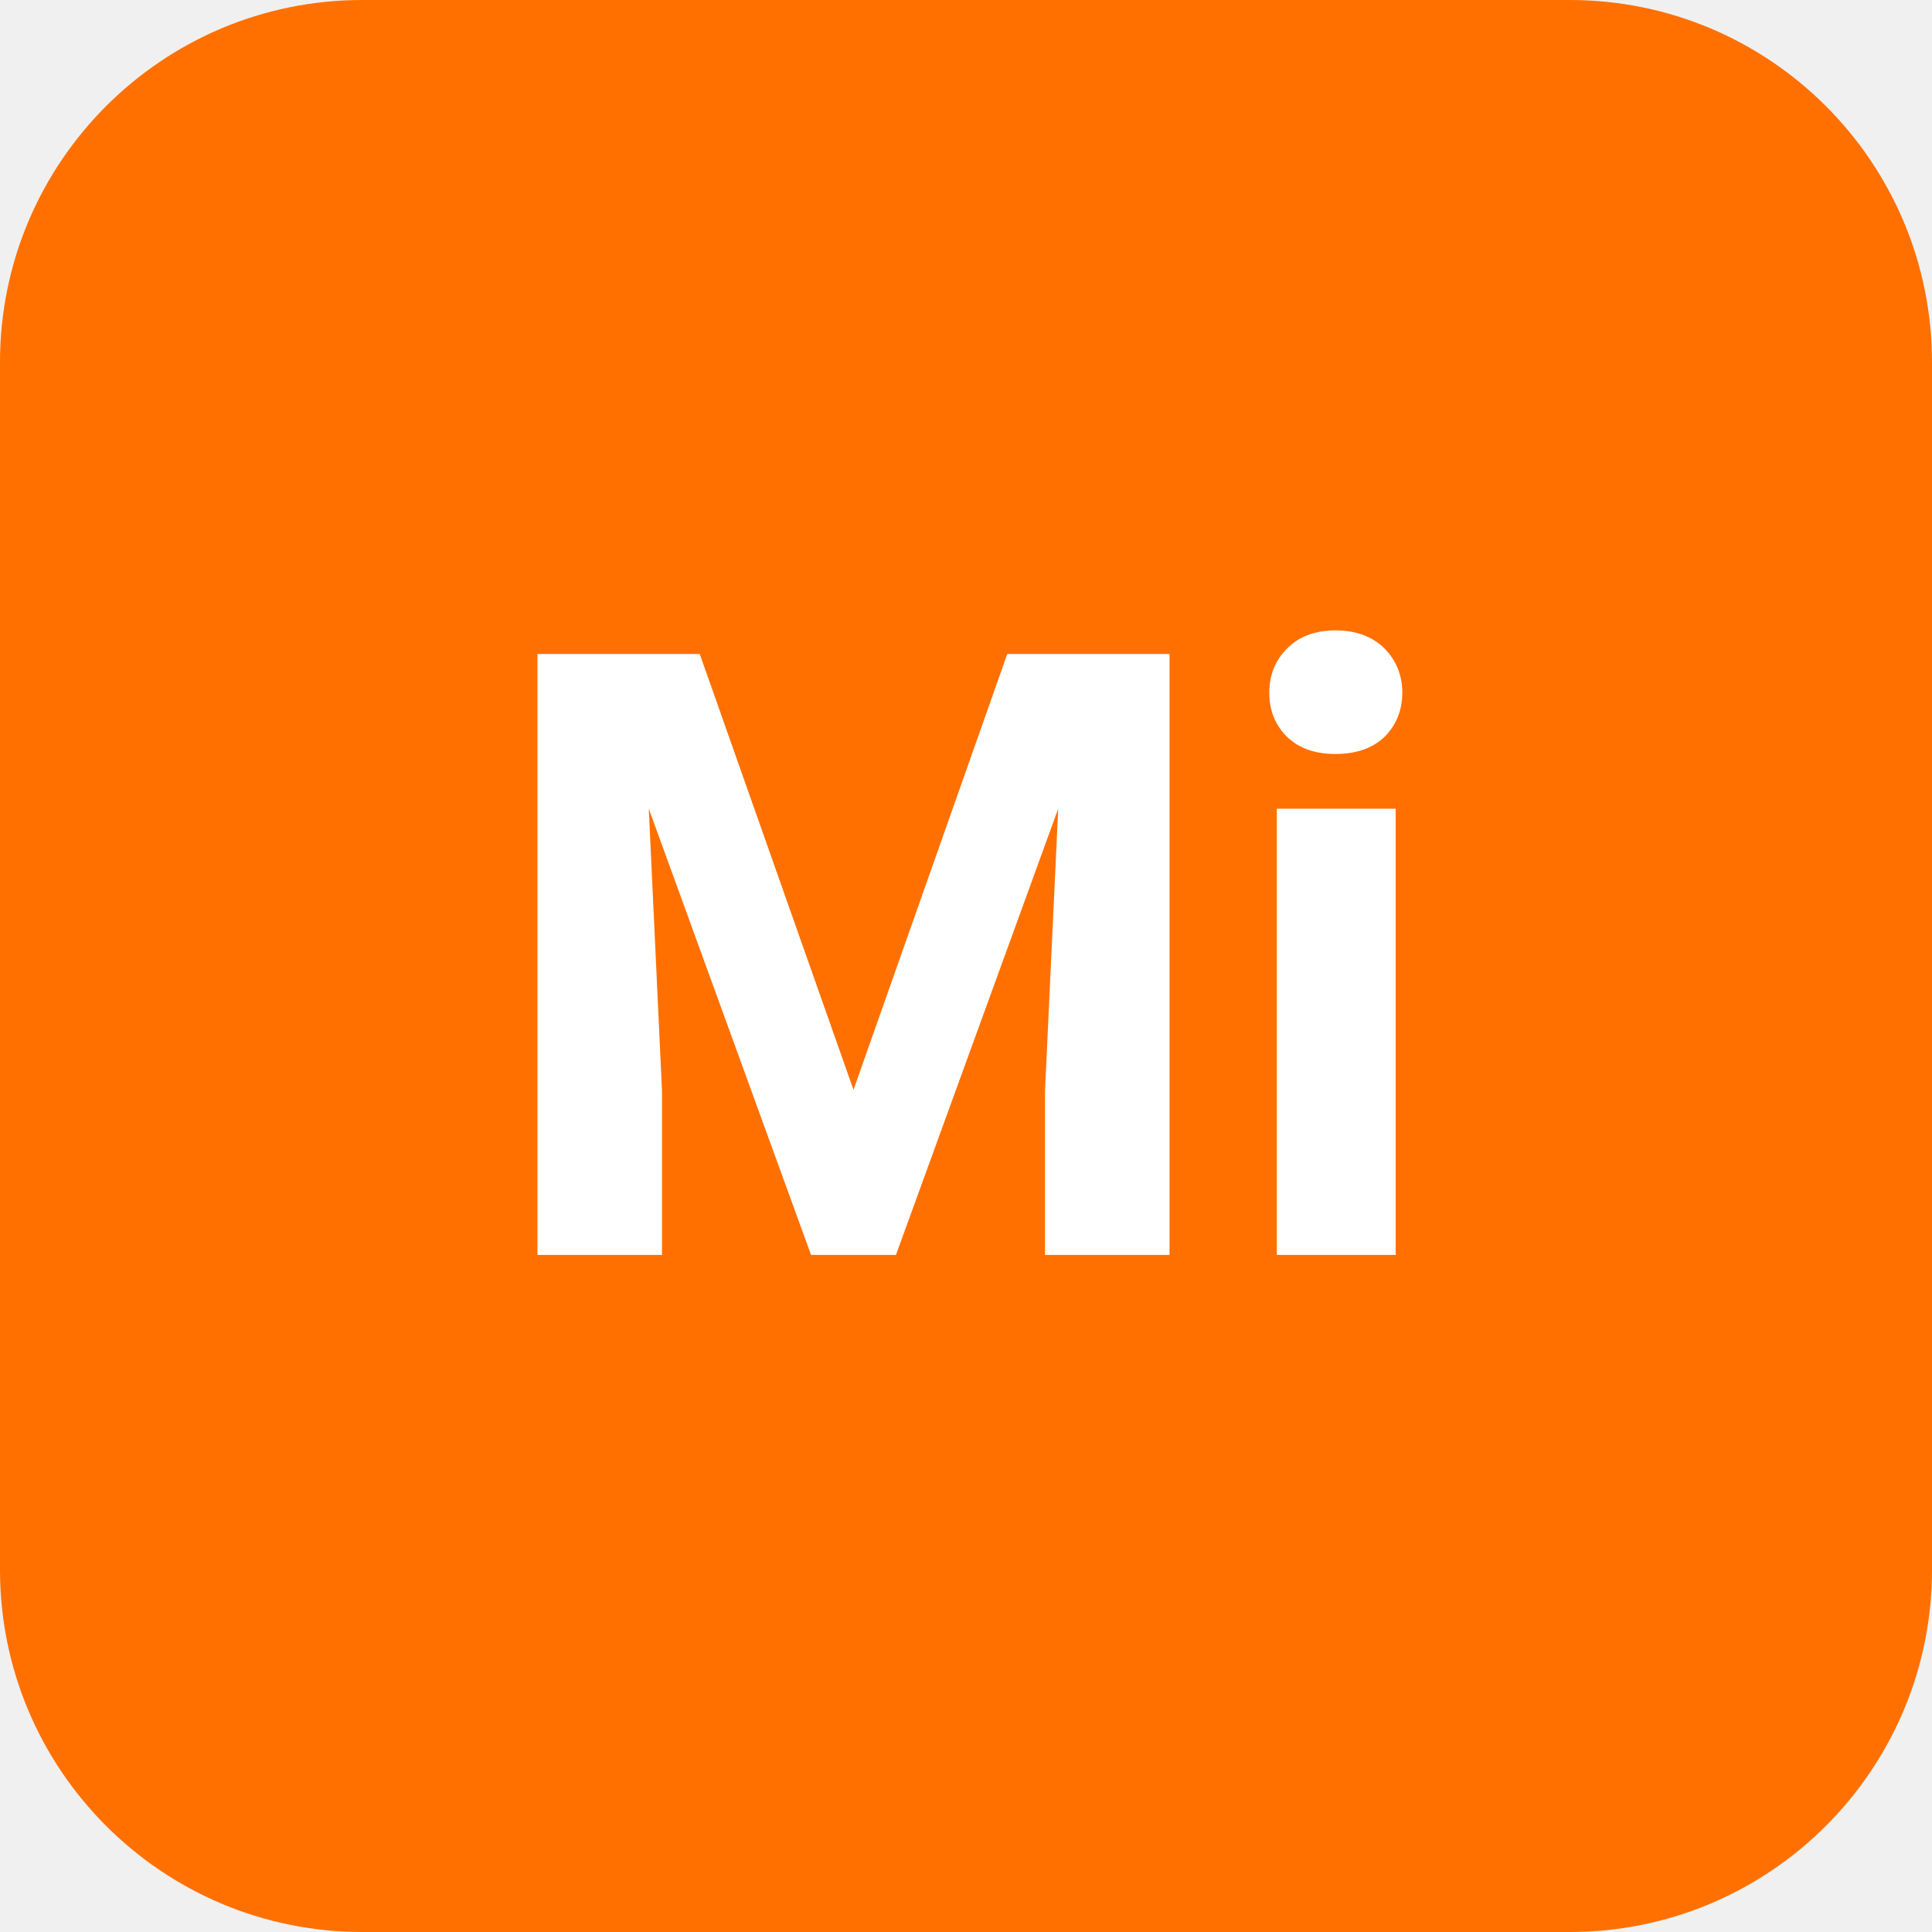
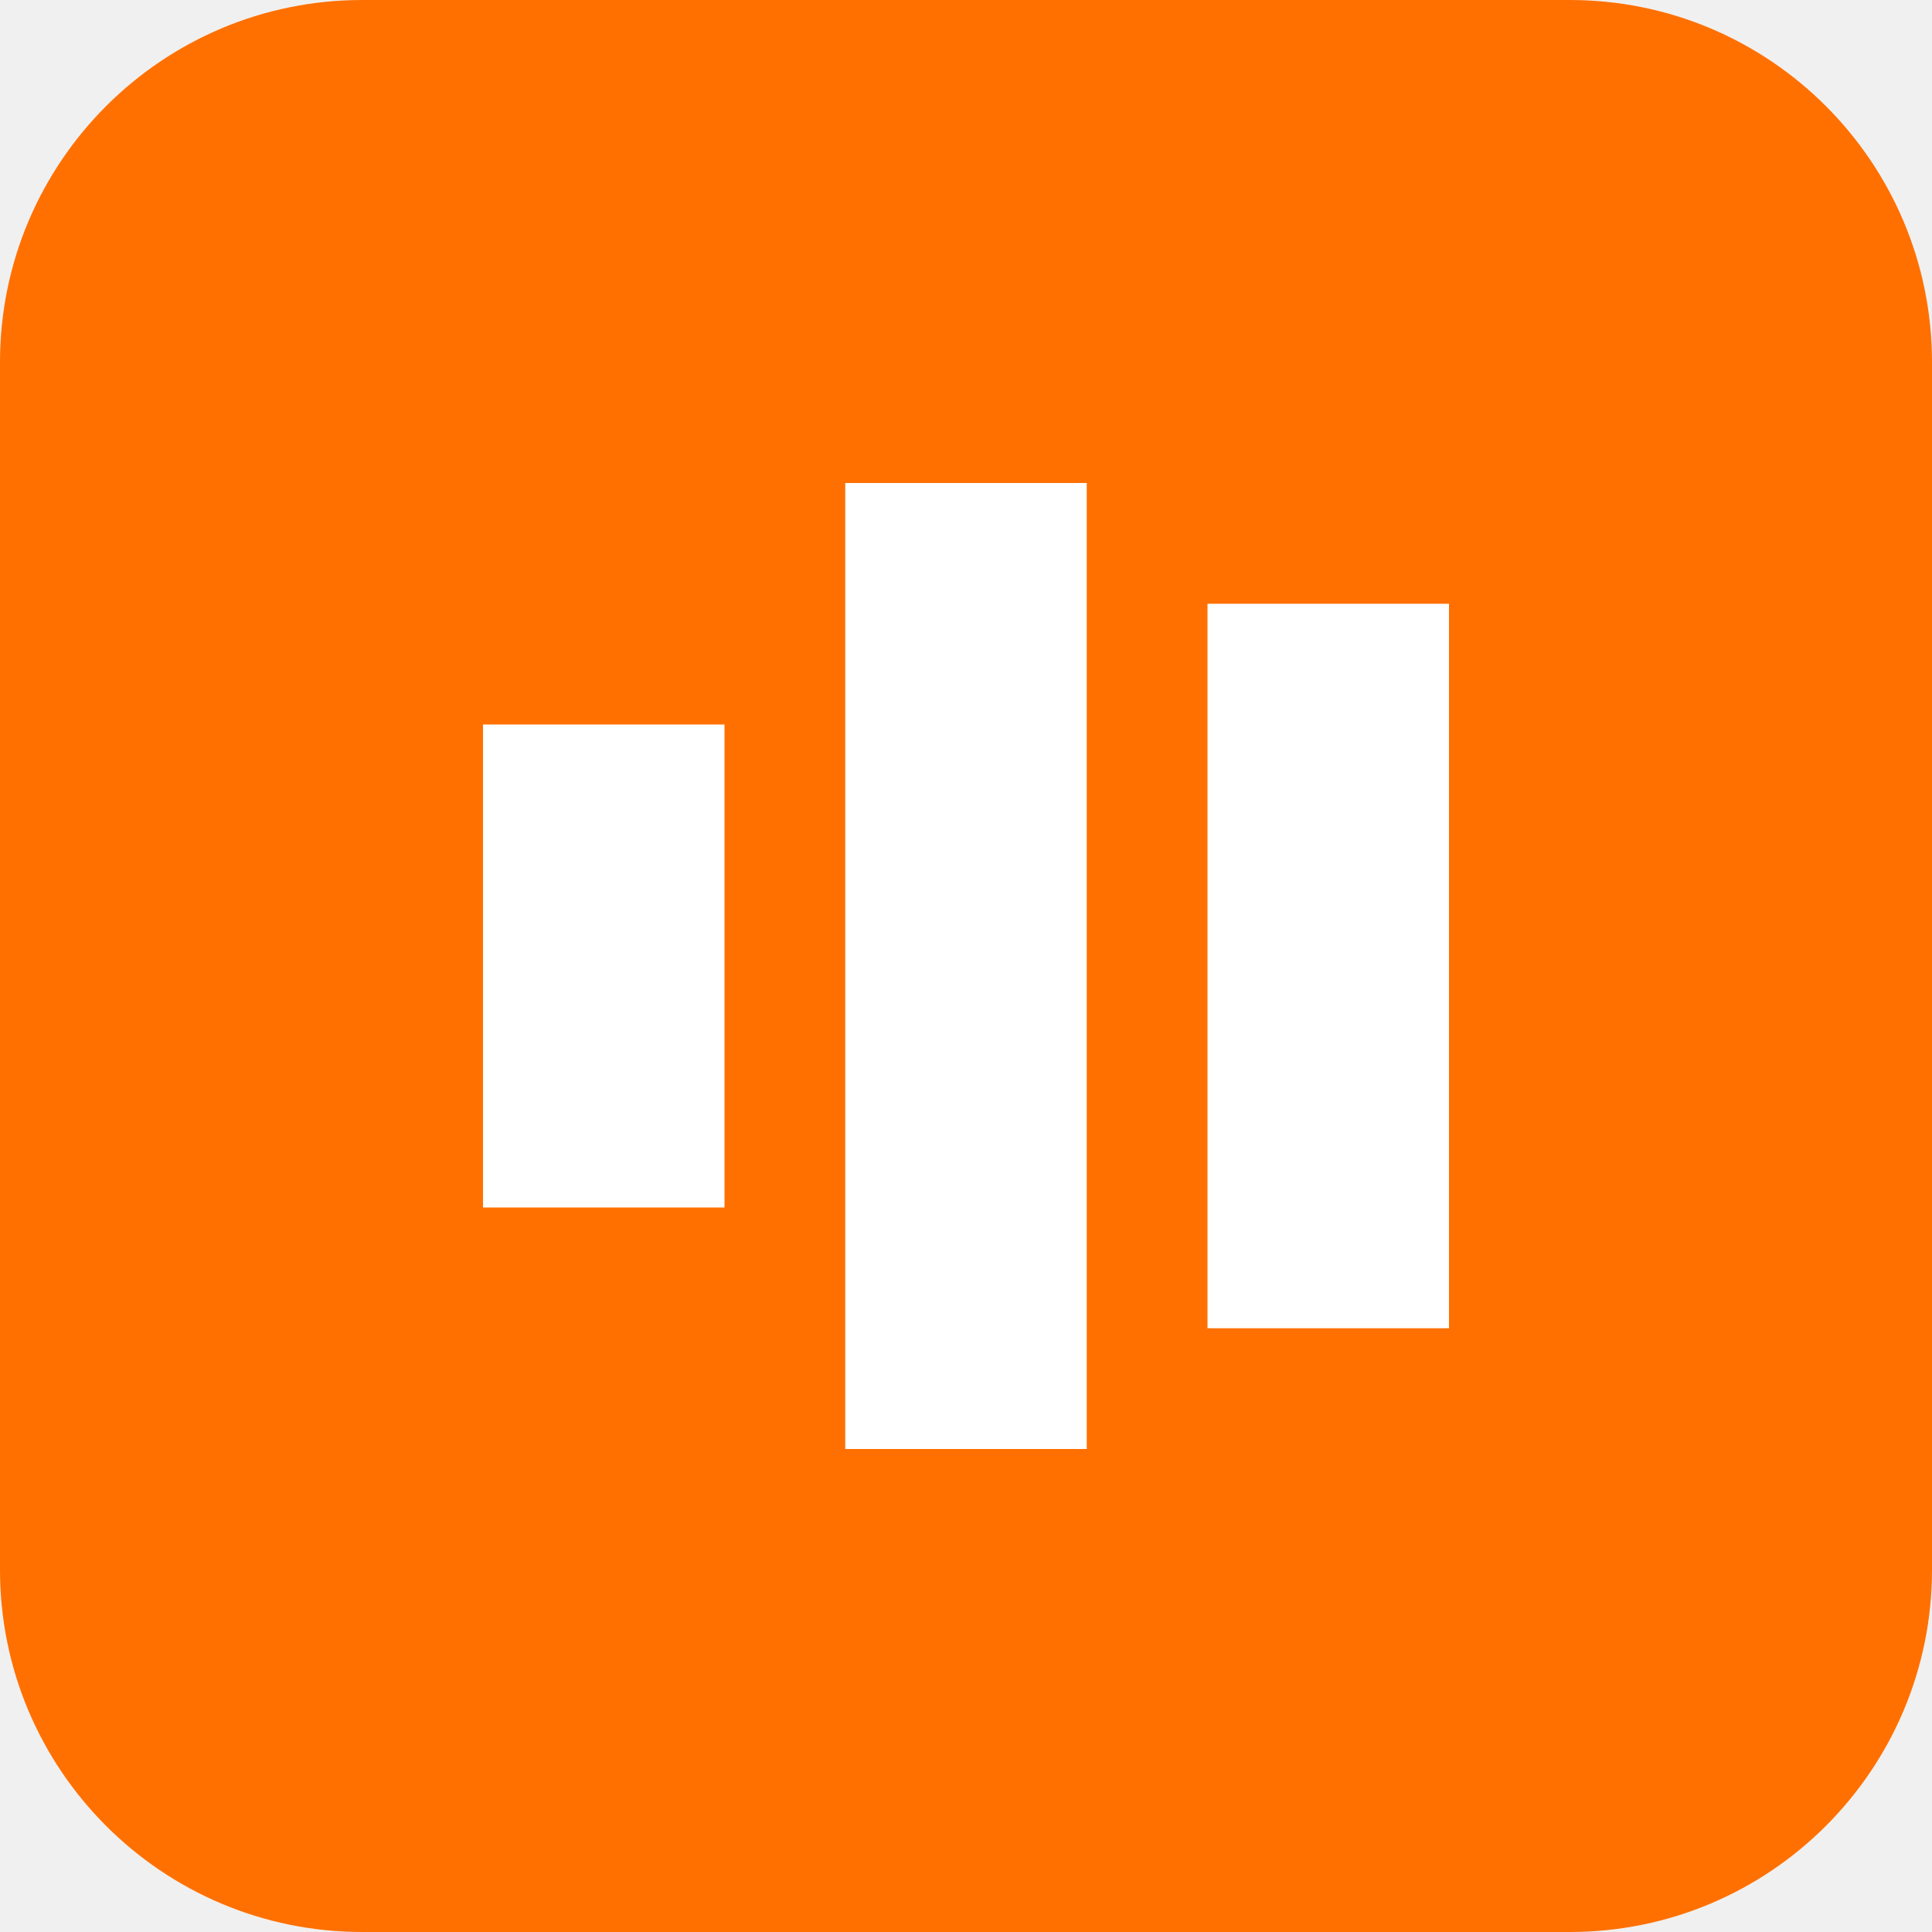
<svg xmlns="http://www.w3.org/2000/svg" width="32" height="32" viewBox="0 0 32 32">
  <rect width="32" height="32" rx="6" fill="#FF7000" />
-   <text x="16" y="16" dominant-baseline="central" text-anchor="middle" font-family="-apple-system,BlinkMacSystemFont,'Segoe UI',Roboto,sans-serif" font-size="14" font-weight="600" fill="#fff">Mi</text>
+   <path d="M8 12L8 20L12 20L12 12L8 12Z" fill="#fff" />
+   <path d="M14 8L14 24L18 24L18 8L14 8Z" fill="#fff" />
+   <path d="M20 10L20 22L24 22L24 10L20 10Z" fill="#fff" />
</svg>
